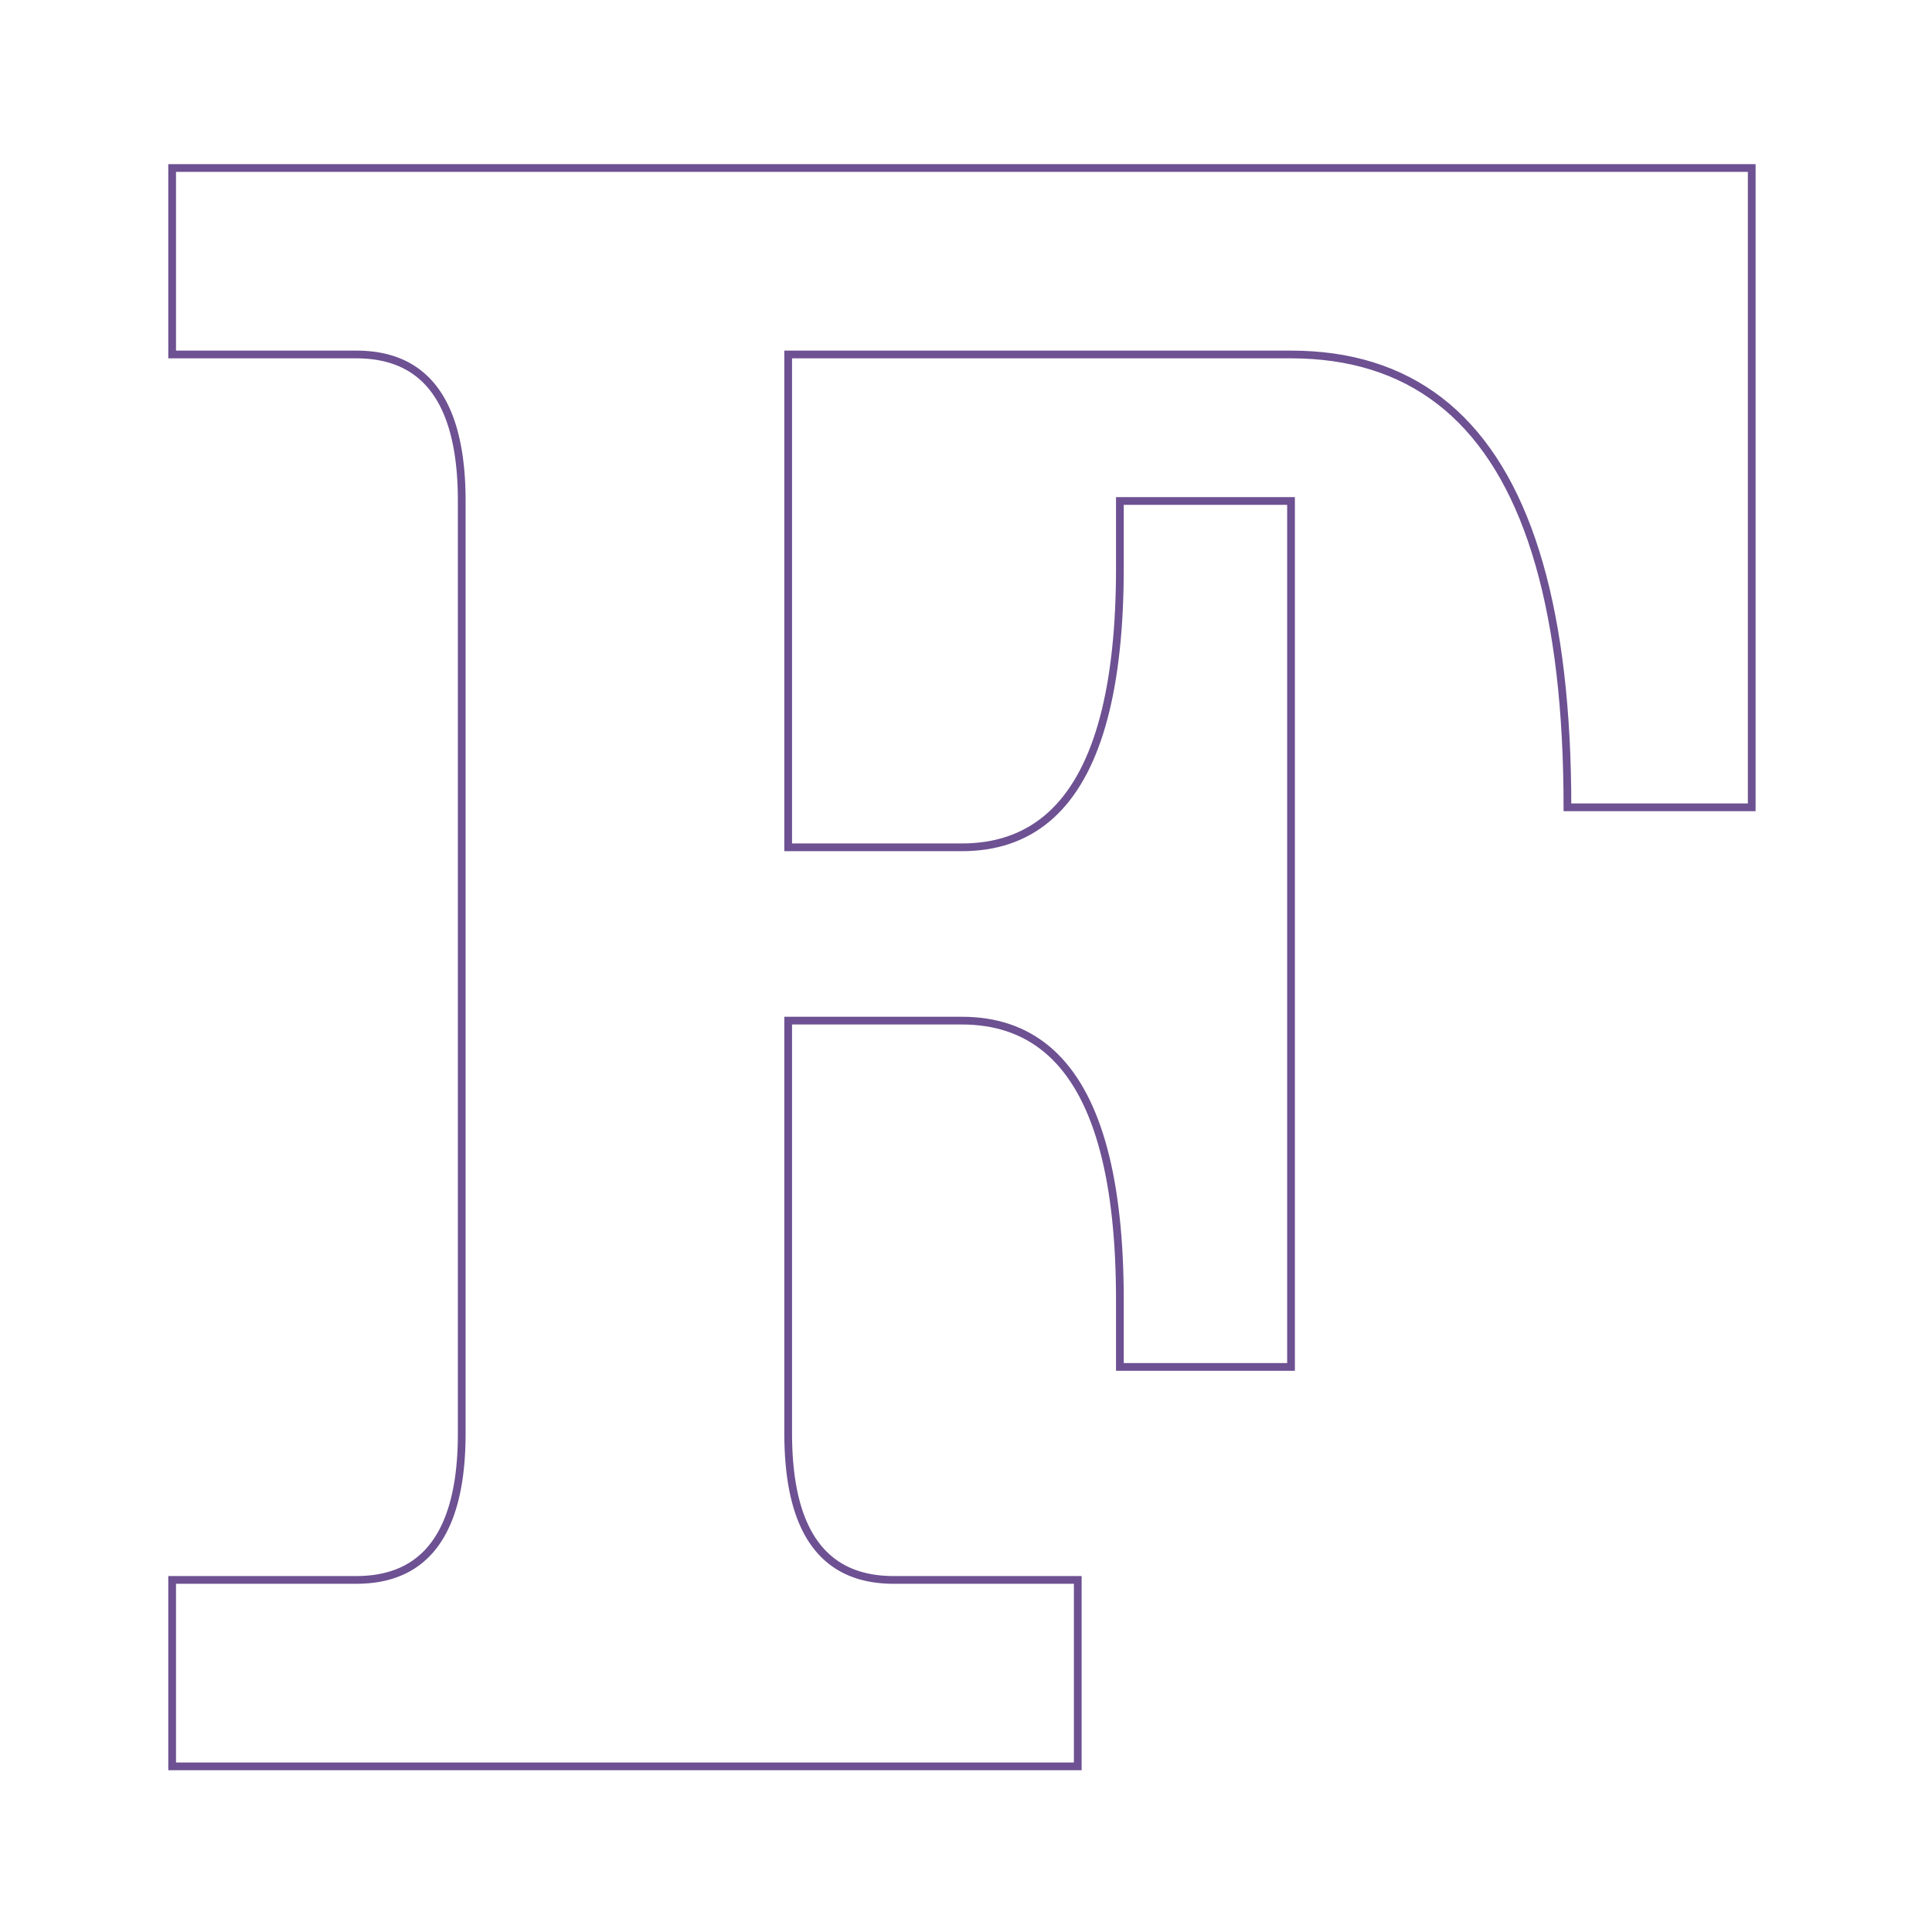
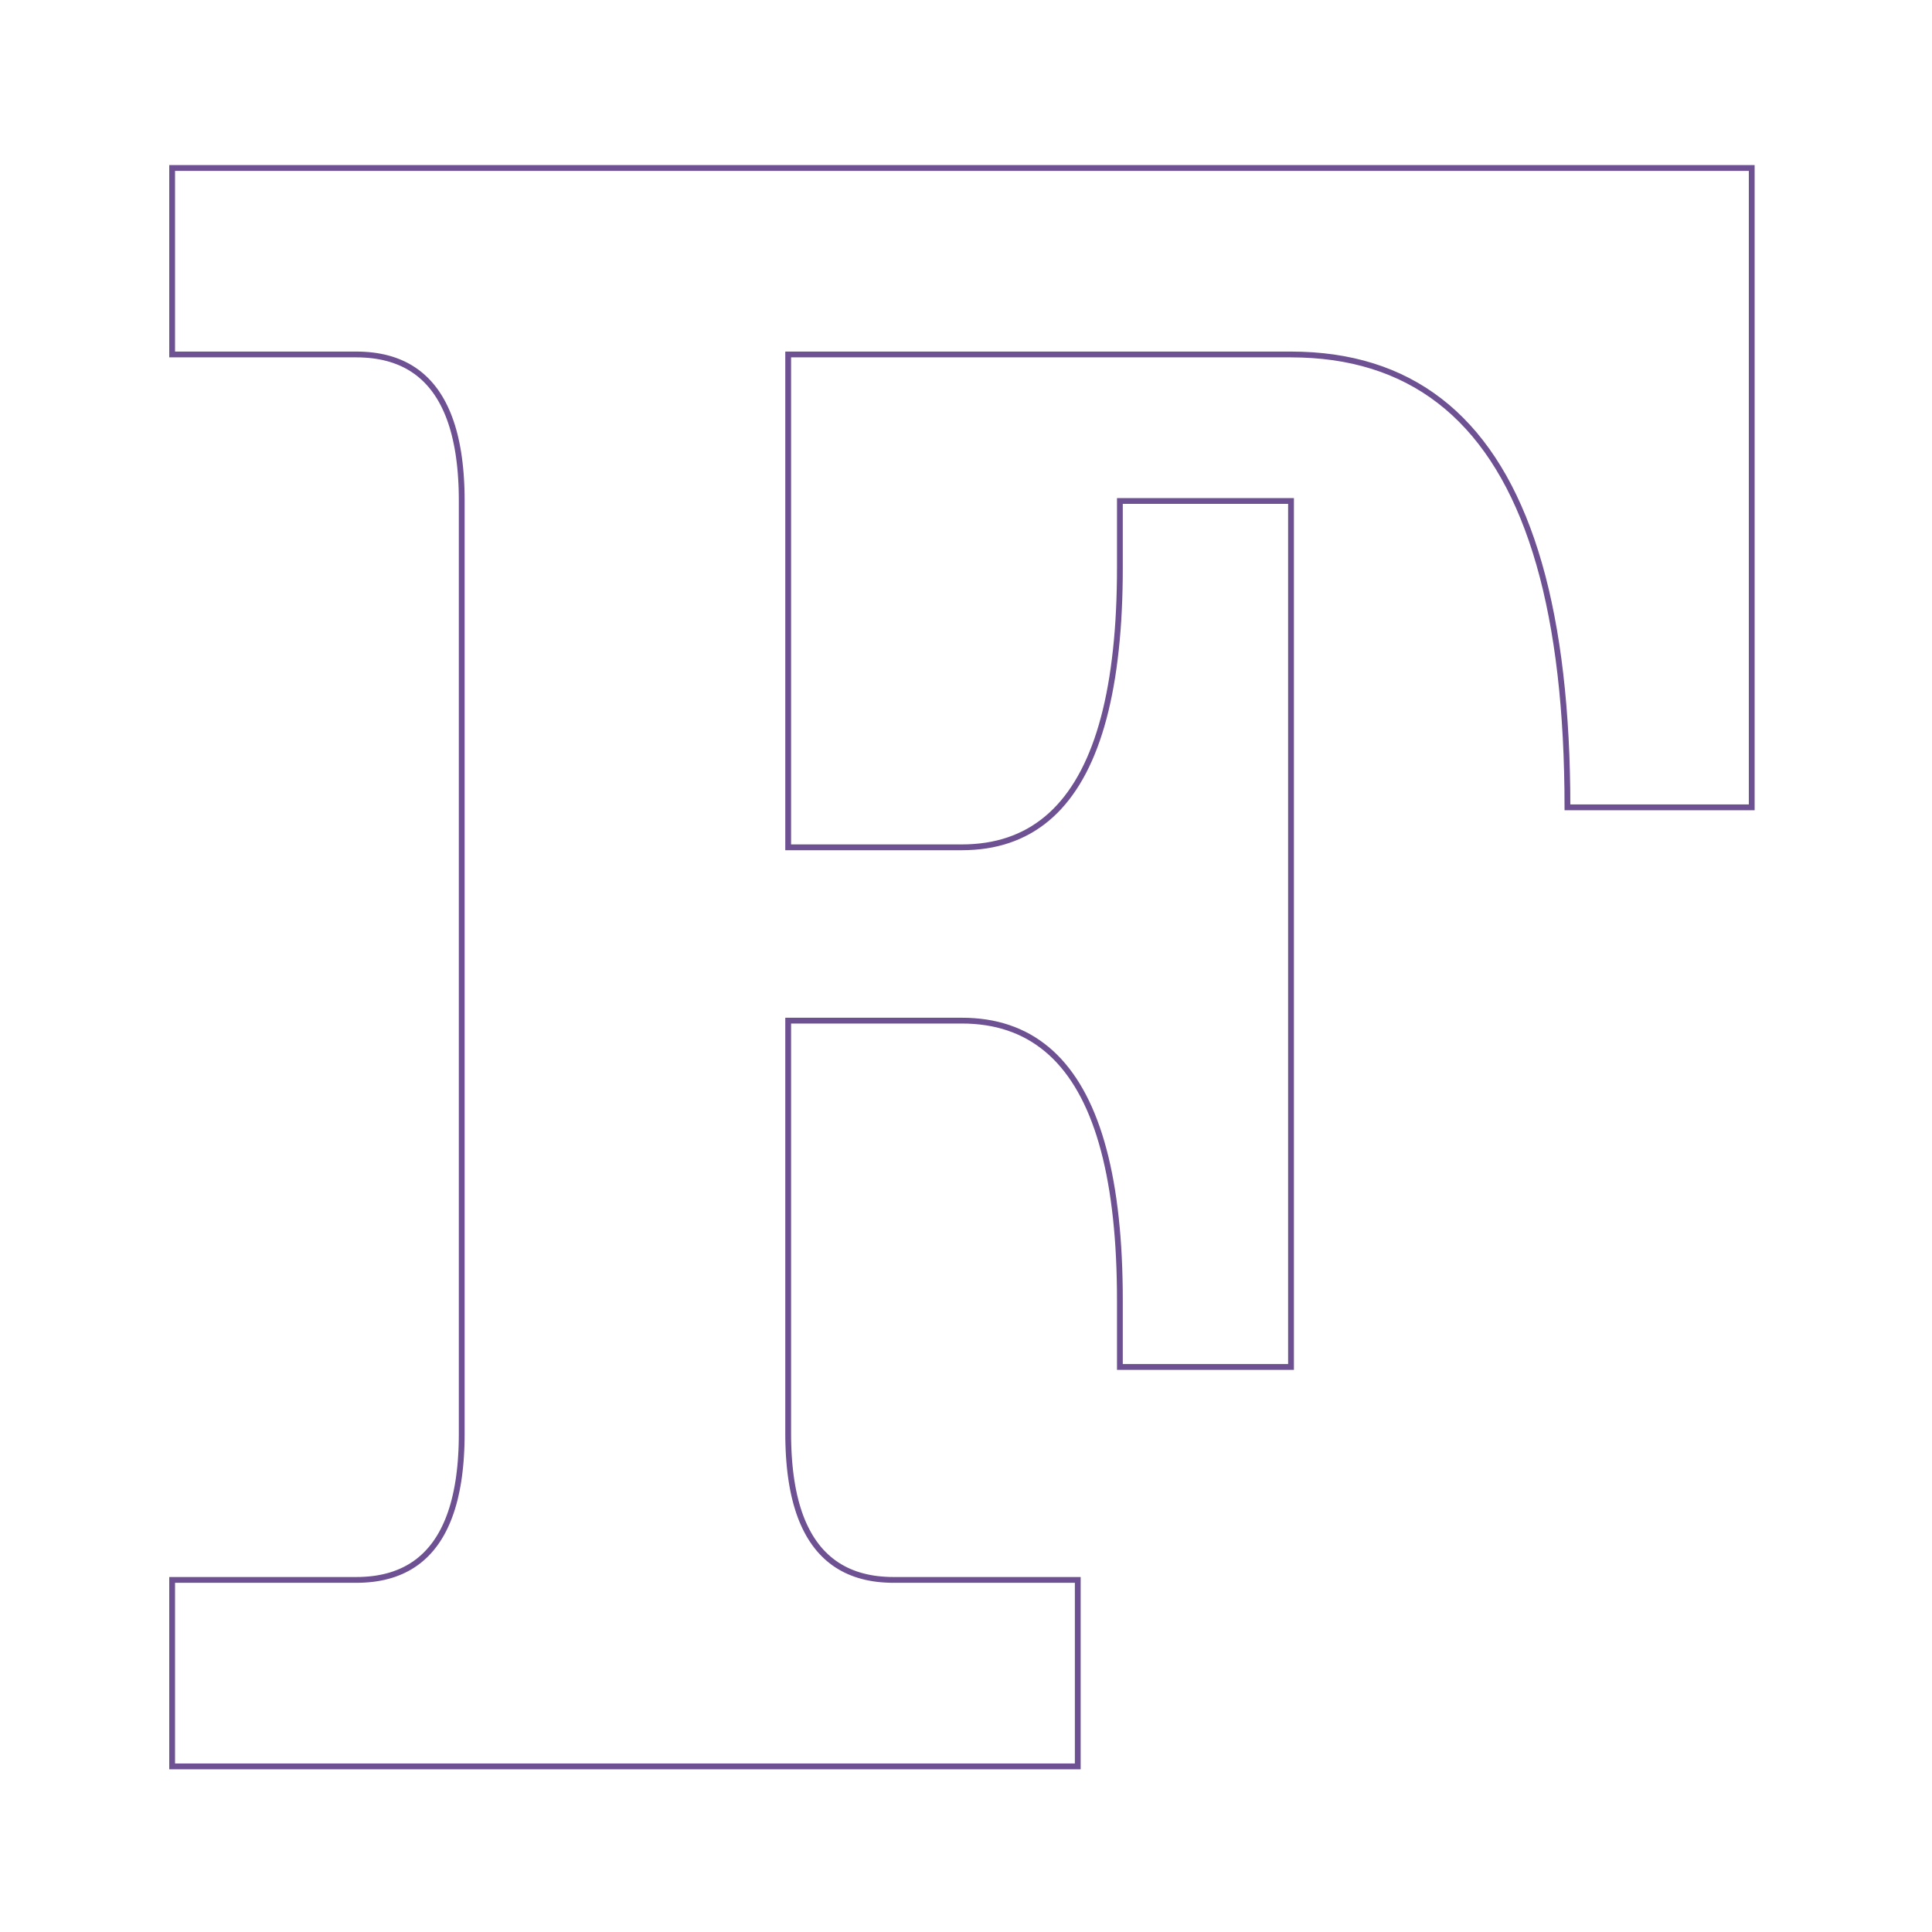
<svg xmlns="http://www.w3.org/2000/svg" xmlns:xlink="http://www.w3.org/1999/xlink" viewBox="0 0 1000 1000">
  <g id="gnuplot_canvas">
    <rect x="0" y="0" width="1000" height="1000" fill="none" />
    <defs>
      <circle id="gpDot" r="0.5" stroke-width="0.5" stroke="currentColor" />
      <path id="gpPt0" stroke-width="0.222" stroke="currentColor" d="M-1,0 h2 M0,-1 v2" />
      <path id="gpPt1" stroke-width="0.222" stroke="currentColor" d="M-1,-1 L1,1 M1,-1 L-1,1" />
      <path id="gpPt2" stroke-width="0.222" stroke="currentColor" d="M-1,0 L1,0 M0,-1 L0,1 M-1,-1 L1,1 M-1,1 L1,-1" />
      <rect id="gpPt3" stroke-width="0.222" stroke="currentColor" x="-1" y="-1" width="2" height="2" />
      <rect id="gpPt4" stroke-width="0.222" stroke="currentColor" fill="currentColor" x="-1" y="-1" width="2" height="2" />
      <circle id="gpPt5" stroke-width="0.222" stroke="currentColor" cx="0" cy="0" r="1" />
      <use xlink:href="#gpPt5" id="gpPt6" fill="currentColor" stroke="none" />
      <path id="gpPt7" stroke-width="0.222" stroke="currentColor" d="M0,-1.33 L-1.33,0.67 L1.33,0.67 z" />
      <use xlink:href="#gpPt7" id="gpPt8" fill="currentColor" stroke="none" />
      <use xlink:href="#gpPt7" id="gpPt9" stroke="currentColor" transform="rotate(180)" />
      <use xlink:href="#gpPt9" id="gpPt10" fill="currentColor" stroke="none" />
      <use xlink:href="#gpPt3" id="gpPt11" stroke="currentColor" transform="rotate(45)" />
      <use xlink:href="#gpPt11" id="gpPt12" fill="currentColor" stroke="none" />
      <path id="gpPt13" stroke-width="0.222" stroke="currentColor" d="M0,1.330 L1.265,0.411 L0.782,-1.067 L-0.782,-1.076 L-1.265,0.411 z" />
      <use xlink:href="#gpPt13" id="gpPt14" fill="currentColor" stroke="none" />
      <filter id="textbox" filterUnits="objectBoundingBox" x="0" y="0" height="1" width="1">
        <feFlood flood-color="white" flood-opacity="1" result="bgnd" />
        <feComposite in="SourceGraphic" in2="bgnd" operator="atop" />
      </filter>
      <filter id="greybox" filterUnits="objectBoundingBox" x="0" y="0" height="1" width="1">
        <feFlood flood-color="lightgrey" flood-opacity="1" result="grey" />
        <feComposite in="SourceGraphic" in2="grey" operator="atop" />
      </filter>
    </defs>
    <g fill="none" color="white" stroke="currentColor" stroke-width="1.00" stroke-linecap="butt" stroke-linejoin="miter">
</g>
-     <g fill="none" color="white" stroke="currentColor" stroke-width="4.00" stroke-linecap="butt" stroke-linejoin="miter">
+     <g fill="none" color="white" stroke="currentColor" stroke-width="3.00" stroke-linecap="butt" stroke-linejoin="miter">
</g>
-     <g fill="none" color="black" stroke="currentColor" stroke-width="4.00" stroke-linecap="butt" stroke-linejoin="miter">
+     <g fill="none" color="black" stroke="currentColor" stroke-width="3.00" stroke-linecap="butt" stroke-linejoin="miter">
</g>
-     <g fill="none" color="black" stroke="currentColor" stroke-width="4.00" stroke-linecap="butt" stroke-linejoin="miter">
+     <g fill="none" color="black" stroke="currentColor" stroke-width="3.00" stroke-linecap="butt" stroke-linejoin="miter">
</g>
    <g id="gnuplot_plot_1">
-       <g fill="none" color="black" stroke="currentColor" stroke-width="4.00" stroke-linecap="butt" stroke-linejoin="miter">
+       <g fill="none" color="black" stroke="currentColor" stroke-width="3.00" stroke-linecap="butt" stroke-linejoin="miter">
        <path stroke="rgb(109,  81, 146)" d="M407.96,741.92 L407.98,744.92 L408.05,747.86 L408.16,750.75 L408.31,753.57 L408.51,756.33 L408.75,759.03 L409.03,761.67   L409.36,764.24 L409.73,766.76 L410.14,769.22 L410.60,771.62 L411.10,773.95 L411.65,776.23 L412.23,778.44 L412.87,780.59   L413.54,782.69 L414.26,784.72 L415.02,786.69 L415.83,788.60 L416.68,790.45 L417.58,792.24 L418.51,793.97 L419.49,795.64   L420.52,797.25 L421.59,798.80 L422.70,800.28 L423.85,801.71 L425.05,803.07 L426.30,804.38 L427.58,805.62 L428.91,806.80   L430.29,807.93 L431.70,808.99 L433.16,809.99 L434.67,810.93 L436.22,811.81 L437.81,812.63 L439.44,813.39 L441.12,814.08   L442.84,814.72 L444.61,815.30 L446.42,815.81 L448.27,816.27 L450.17,816.66 L452.11,817.00 L454.09,817.27 L456.12,817.48   L458.19,817.63 L460.31,817.73 L462.47,817.76 L557.85,817.76 L557.85,914.28 L407.96,914.28 L238.99,914.28 L89.10,914.28   L89.10,817.76 L184.49,817.76 L186.65,817.73 L188.76,817.63 L190.83,817.48 L192.86,817.27 L194.84,817.00 L196.78,816.66   L198.68,816.27 L200.53,815.81 L202.34,815.30 L204.11,814.72 L205.83,814.08 L207.51,813.39 L209.15,812.63 L210.74,811.81   L212.29,810.93 L213.79,809.99 L215.25,808.99 L216.67,807.93 L218.04,806.80 L219.37,805.62 L220.66,804.38 L221.90,803.07   L223.10,801.71 L224.25,800.28 L225.37,798.80 L226.43,797.25 L227.46,795.64 L228.44,793.97 L229.38,792.24 L230.27,790.45   L231.12,788.60 L231.93,786.69 L232.69,784.72 L233.41,782.69 L234.09,780.59 L234.72,778.44 L235.31,776.23 L235.85,773.95   L236.35,771.62 L236.81,769.22 L237.23,766.76 L237.60,764.24 L237.92,761.67 L238.21,759.03 L238.45,756.33 L238.64,753.57   L238.80,750.75 L238.91,747.86 L238.97,744.92 L238.99,741.92 L238.99,259.31 L238.97,256.31 L238.91,253.37 L238.80,250.48   L238.64,247.66 L238.45,244.90 L238.21,242.20 L237.92,239.56 L237.60,236.99 L237.23,234.47 L236.81,232.01 L236.35,229.61   L235.85,227.28 L235.31,225.00 L234.72,222.79 L234.09,220.64 L233.41,218.54 L232.69,216.51 L231.93,214.54 L231.12,212.63   L230.27,210.78 L229.38,208.99 L228.44,207.26 L227.46,205.59 L226.43,203.98 L225.37,202.43 L224.25,200.95 L223.10,199.52   L221.90,198.16 L220.66,196.85 L219.37,195.61 L218.04,194.43 L216.67,193.30 L215.25,192.24 L213.79,191.24 L212.29,190.30   L210.74,189.42 L209.15,188.60 L207.51,187.84 L205.83,187.15 L204.11,186.51 L202.34,185.93 L200.53,185.42 L198.68,184.96   L196.78,184.57 L194.84,184.23 L192.86,183.96 L190.83,183.75 L188.76,183.60 L186.65,183.50 L184.49,183.47 L89.10,183.47   L89.10,86.95 L238.99,86.95 L906.69,86.95 L906.69,417.88 L811.30,417.88 L811.25,408.60 L811.07,399.51 L810.79,390.60   L810.39,381.88 L809.87,373.35 L809.24,365.00 L808.50,356.84 L807.64,348.87 L806.67,341.09 L805.58,333.50 L804.38,326.09   L803.06,318.87 L801.63,311.84 L800.09,304.99 L798.43,298.33 L796.65,291.86 L794.76,285.58 L792.76,279.49 L790.64,273.58   L788.41,267.86 L786.06,262.33 L783.60,256.98 L781.03,251.83 L778.34,246.86 L775.53,242.08 L772.61,237.48 L769.58,233.08   L766.43,228.86 L763.17,224.82 L759.79,220.98 L756.30,217.32 L752.70,213.85 L748.98,210.57 L745.14,207.48 L741.19,204.57   L737.13,201.85 L732.95,199.32 L728.66,196.98 L724.25,194.82 L719.73,192.85 L715.10,191.07 L710.35,189.48 L705.48,188.07   L700.50,186.85 L695.41,185.82 L690.20,184.97 L684.88,184.32 L679.44,183.85 L673.89,183.57 L668.23,183.47 L407.96,183.47   L407.96,438.57 L497.90,438.57 L501.13,438.51 L504.30,438.33 L507.41,438.04 L510.45,437.64 L513.43,437.12 L516.34,436.48   L519.18,435.73 L521.96,434.86 L524.68,433.87 L527.33,432.77 L529.91,431.56 L532.43,430.23 L534.88,428.78 L537.27,427.21   L539.59,425.54 L541.85,423.74 L544.04,421.83 L546.17,419.80 L548.23,417.66 L550.22,415.40 L552.15,413.03 L554.01,410.54   L555.81,407.93 L557.55,405.21 L559.21,402.37 L560.82,399.42 L562.35,396.35 L563.83,393.16 L565.23,389.86 L566.57,386.44   L567.85,382.91 L569.06,379.26 L570.20,375.50 L571.28,371.62 L572.30,367.62 L573.24,363.51 L574.13,359.28 L574.94,354.94   L575.70,350.48 L576.38,345.91 L577.00,341.21 L577.56,336.41 L578.05,331.49 L578.48,326.45 L578.84,321.29 L579.13,316.02   L579.36,310.64 L579.52,305.14 L579.62,299.52 L579.65,293.78 L579.65,259.31 L668.23,259.31 L668.23,707.53 L579.65,707.53   L579.65,673.06 L579.62,667.32 L579.52,661.71 L579.36,656.20 L579.13,650.82 L578.84,645.55 L578.48,640.39 L578.05,635.36   L577.56,630.43 L577.00,625.63 L576.38,620.94 L575.70,616.36 L574.94,611.90 L574.13,607.56 L573.24,603.33 L572.30,599.22   L571.28,595.22 L570.20,591.34 L569.06,587.58 L567.85,583.93 L566.57,580.40 L565.23,576.98 L563.83,573.68 L562.35,570.49   L560.82,567.42 L559.21,564.47 L557.55,561.63 L555.81,558.91 L554.01,556.30 L552.15,553.81 L550.22,551.44 L548.23,549.18   L546.17,547.04 L544.04,545.01 L541.85,543.10 L539.59,541.31 L537.27,539.63 L534.88,538.06 L532.43,536.61 L529.91,535.28   L527.33,534.07 L524.68,532.97 L521.96,531.98 L519.18,531.11 L516.34,530.36 L513.43,529.72 L510.45,529.20 L507.41,528.80   L504.30,528.51 L501.13,528.33 L497.90,528.28 L407.96,528.28 L407.96,741.92  " />
      </g>
    </g>
    <g fill="none" color="white" stroke="rgb(109,  81, 146)" stroke-width="2.00" stroke-linecap="butt" stroke-linejoin="miter">
</g>
    <g fill="none" color="black" stroke="currentColor" stroke-width="2.00" stroke-linecap="butt" stroke-linejoin="miter">
</g>
-     <g fill="none" color="black" stroke="black" stroke-width="4.00" stroke-linecap="butt" stroke-linejoin="miter">
+     <g fill="none" color="black" stroke="black" stroke-width="3.00" stroke-linecap="butt" stroke-linejoin="miter">
</g>
-     <g fill="none" color="black" stroke="currentColor" stroke-width="4.00" stroke-linecap="butt" stroke-linejoin="miter">
+     <g fill="none" color="black" stroke="currentColor" stroke-width="3.00" stroke-linecap="butt" stroke-linejoin="miter">
</g>
  </g>
</svg>
